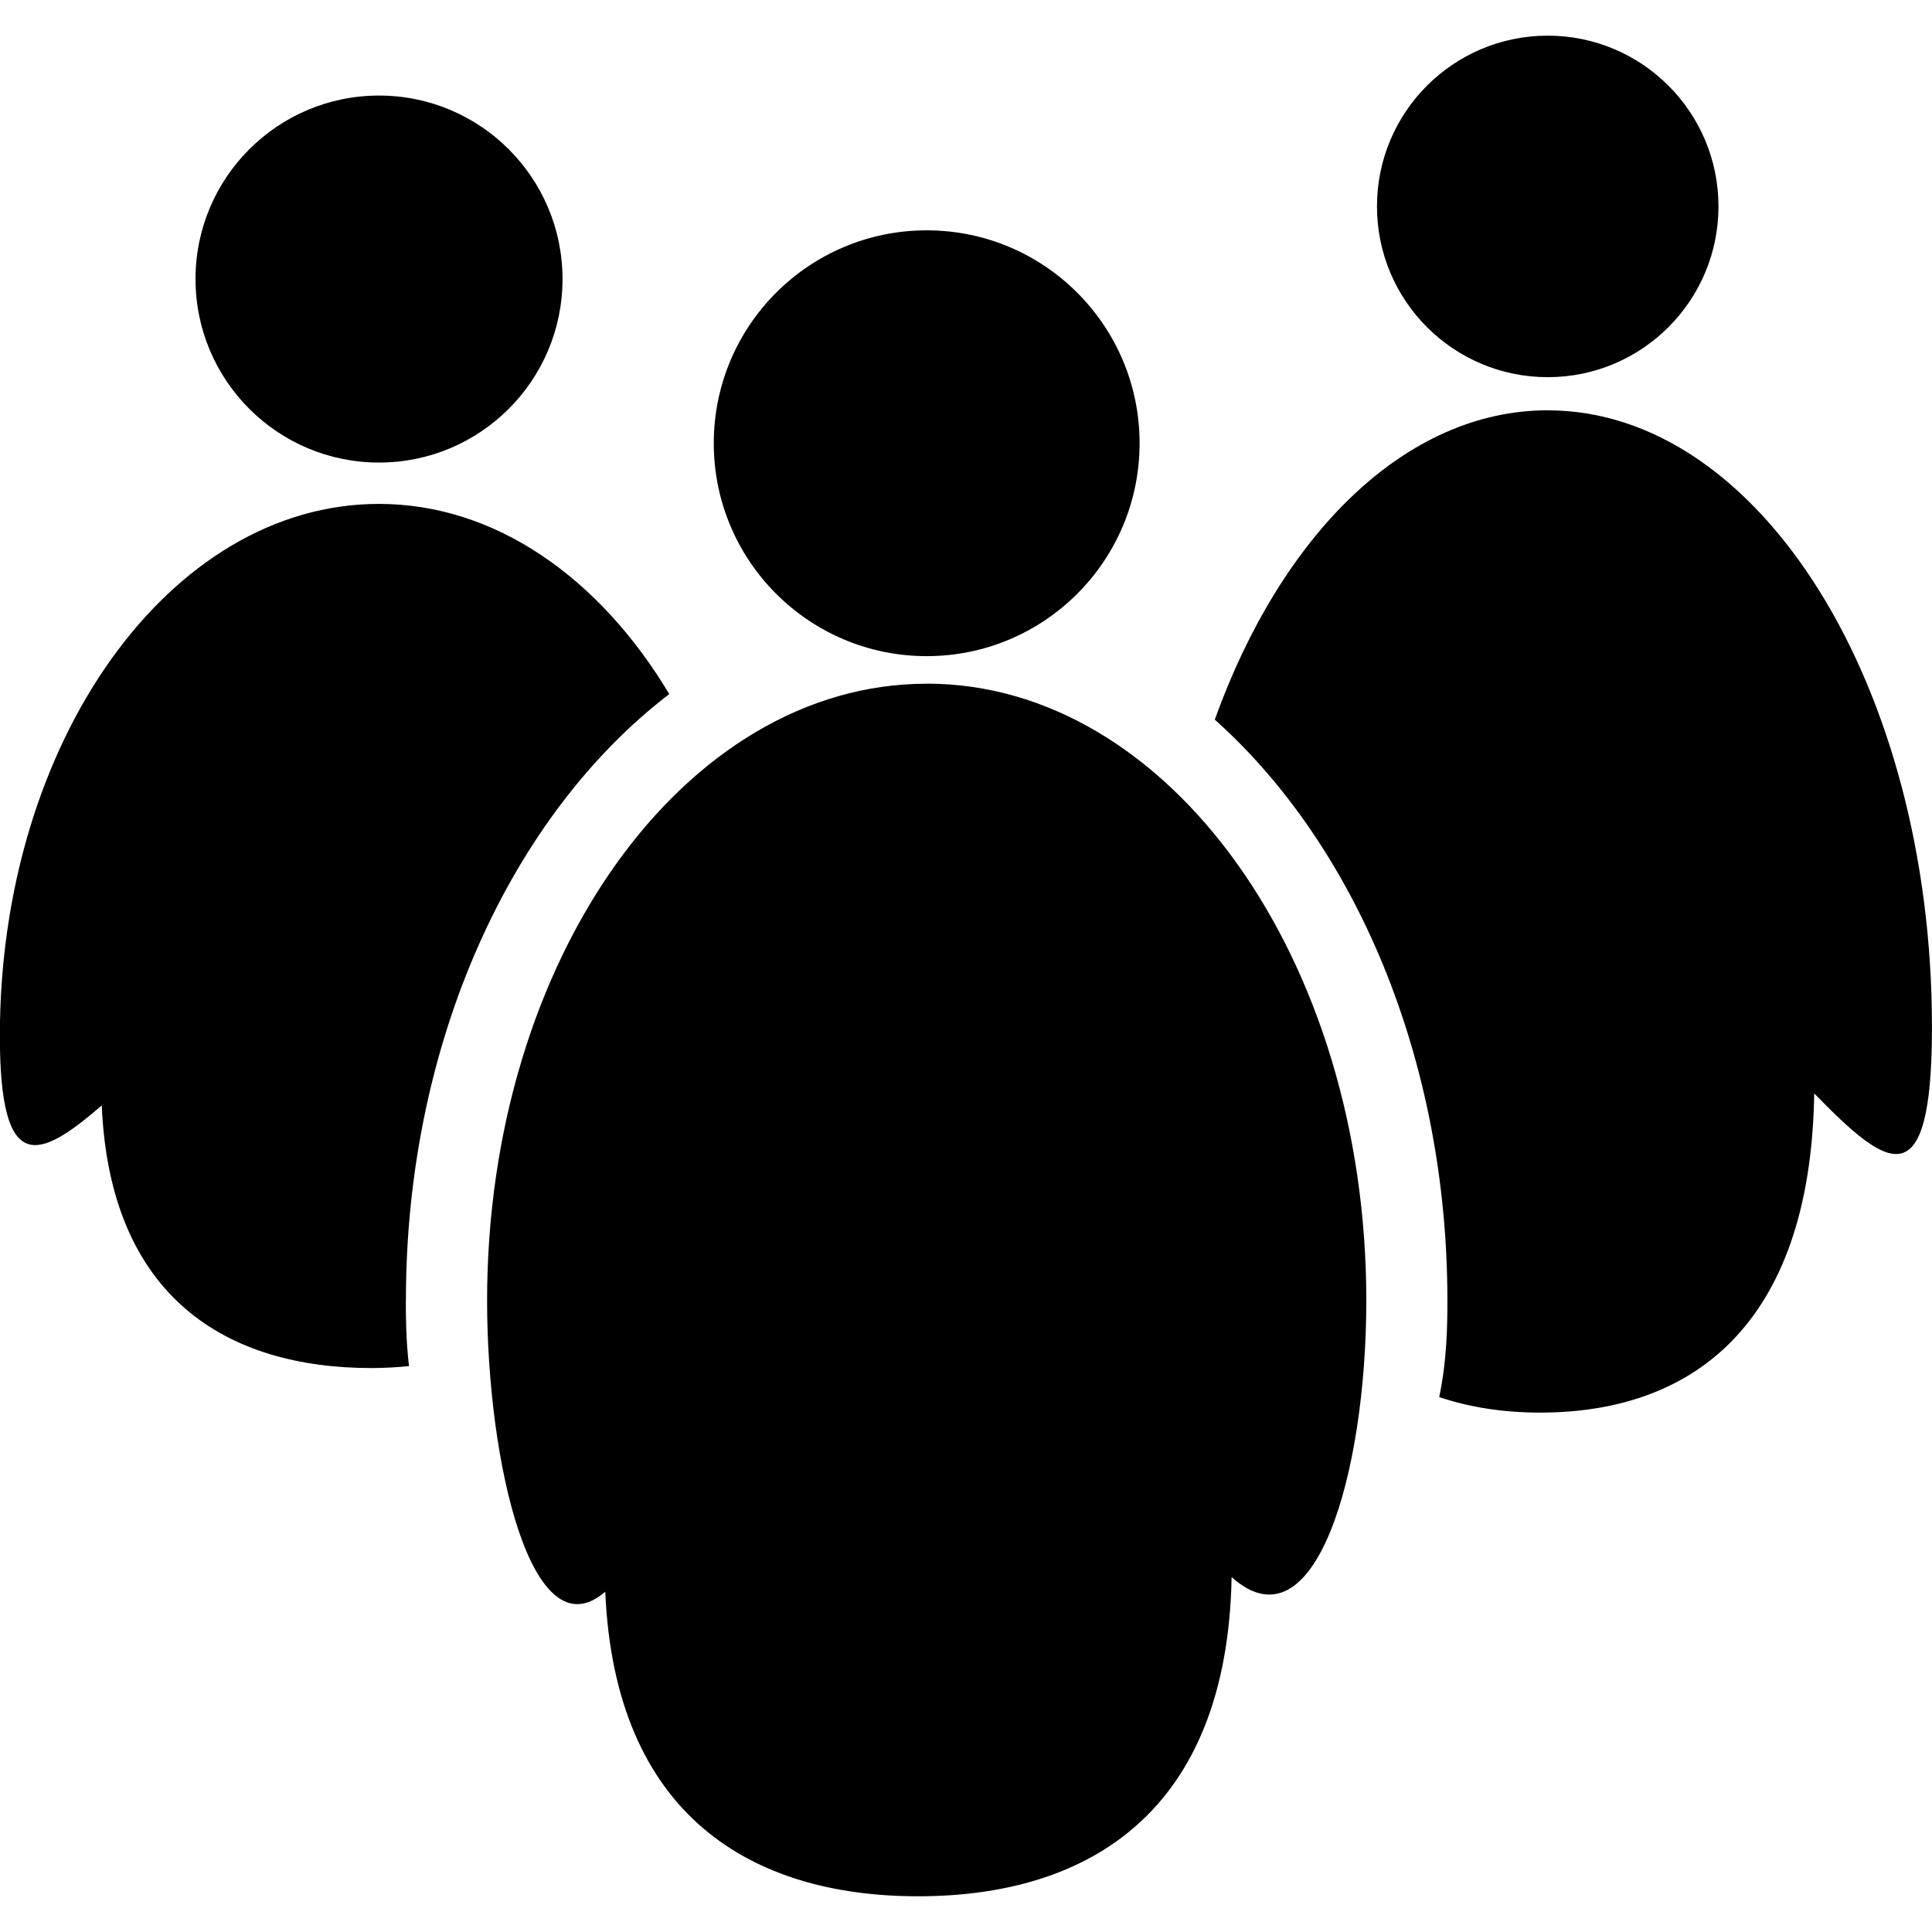
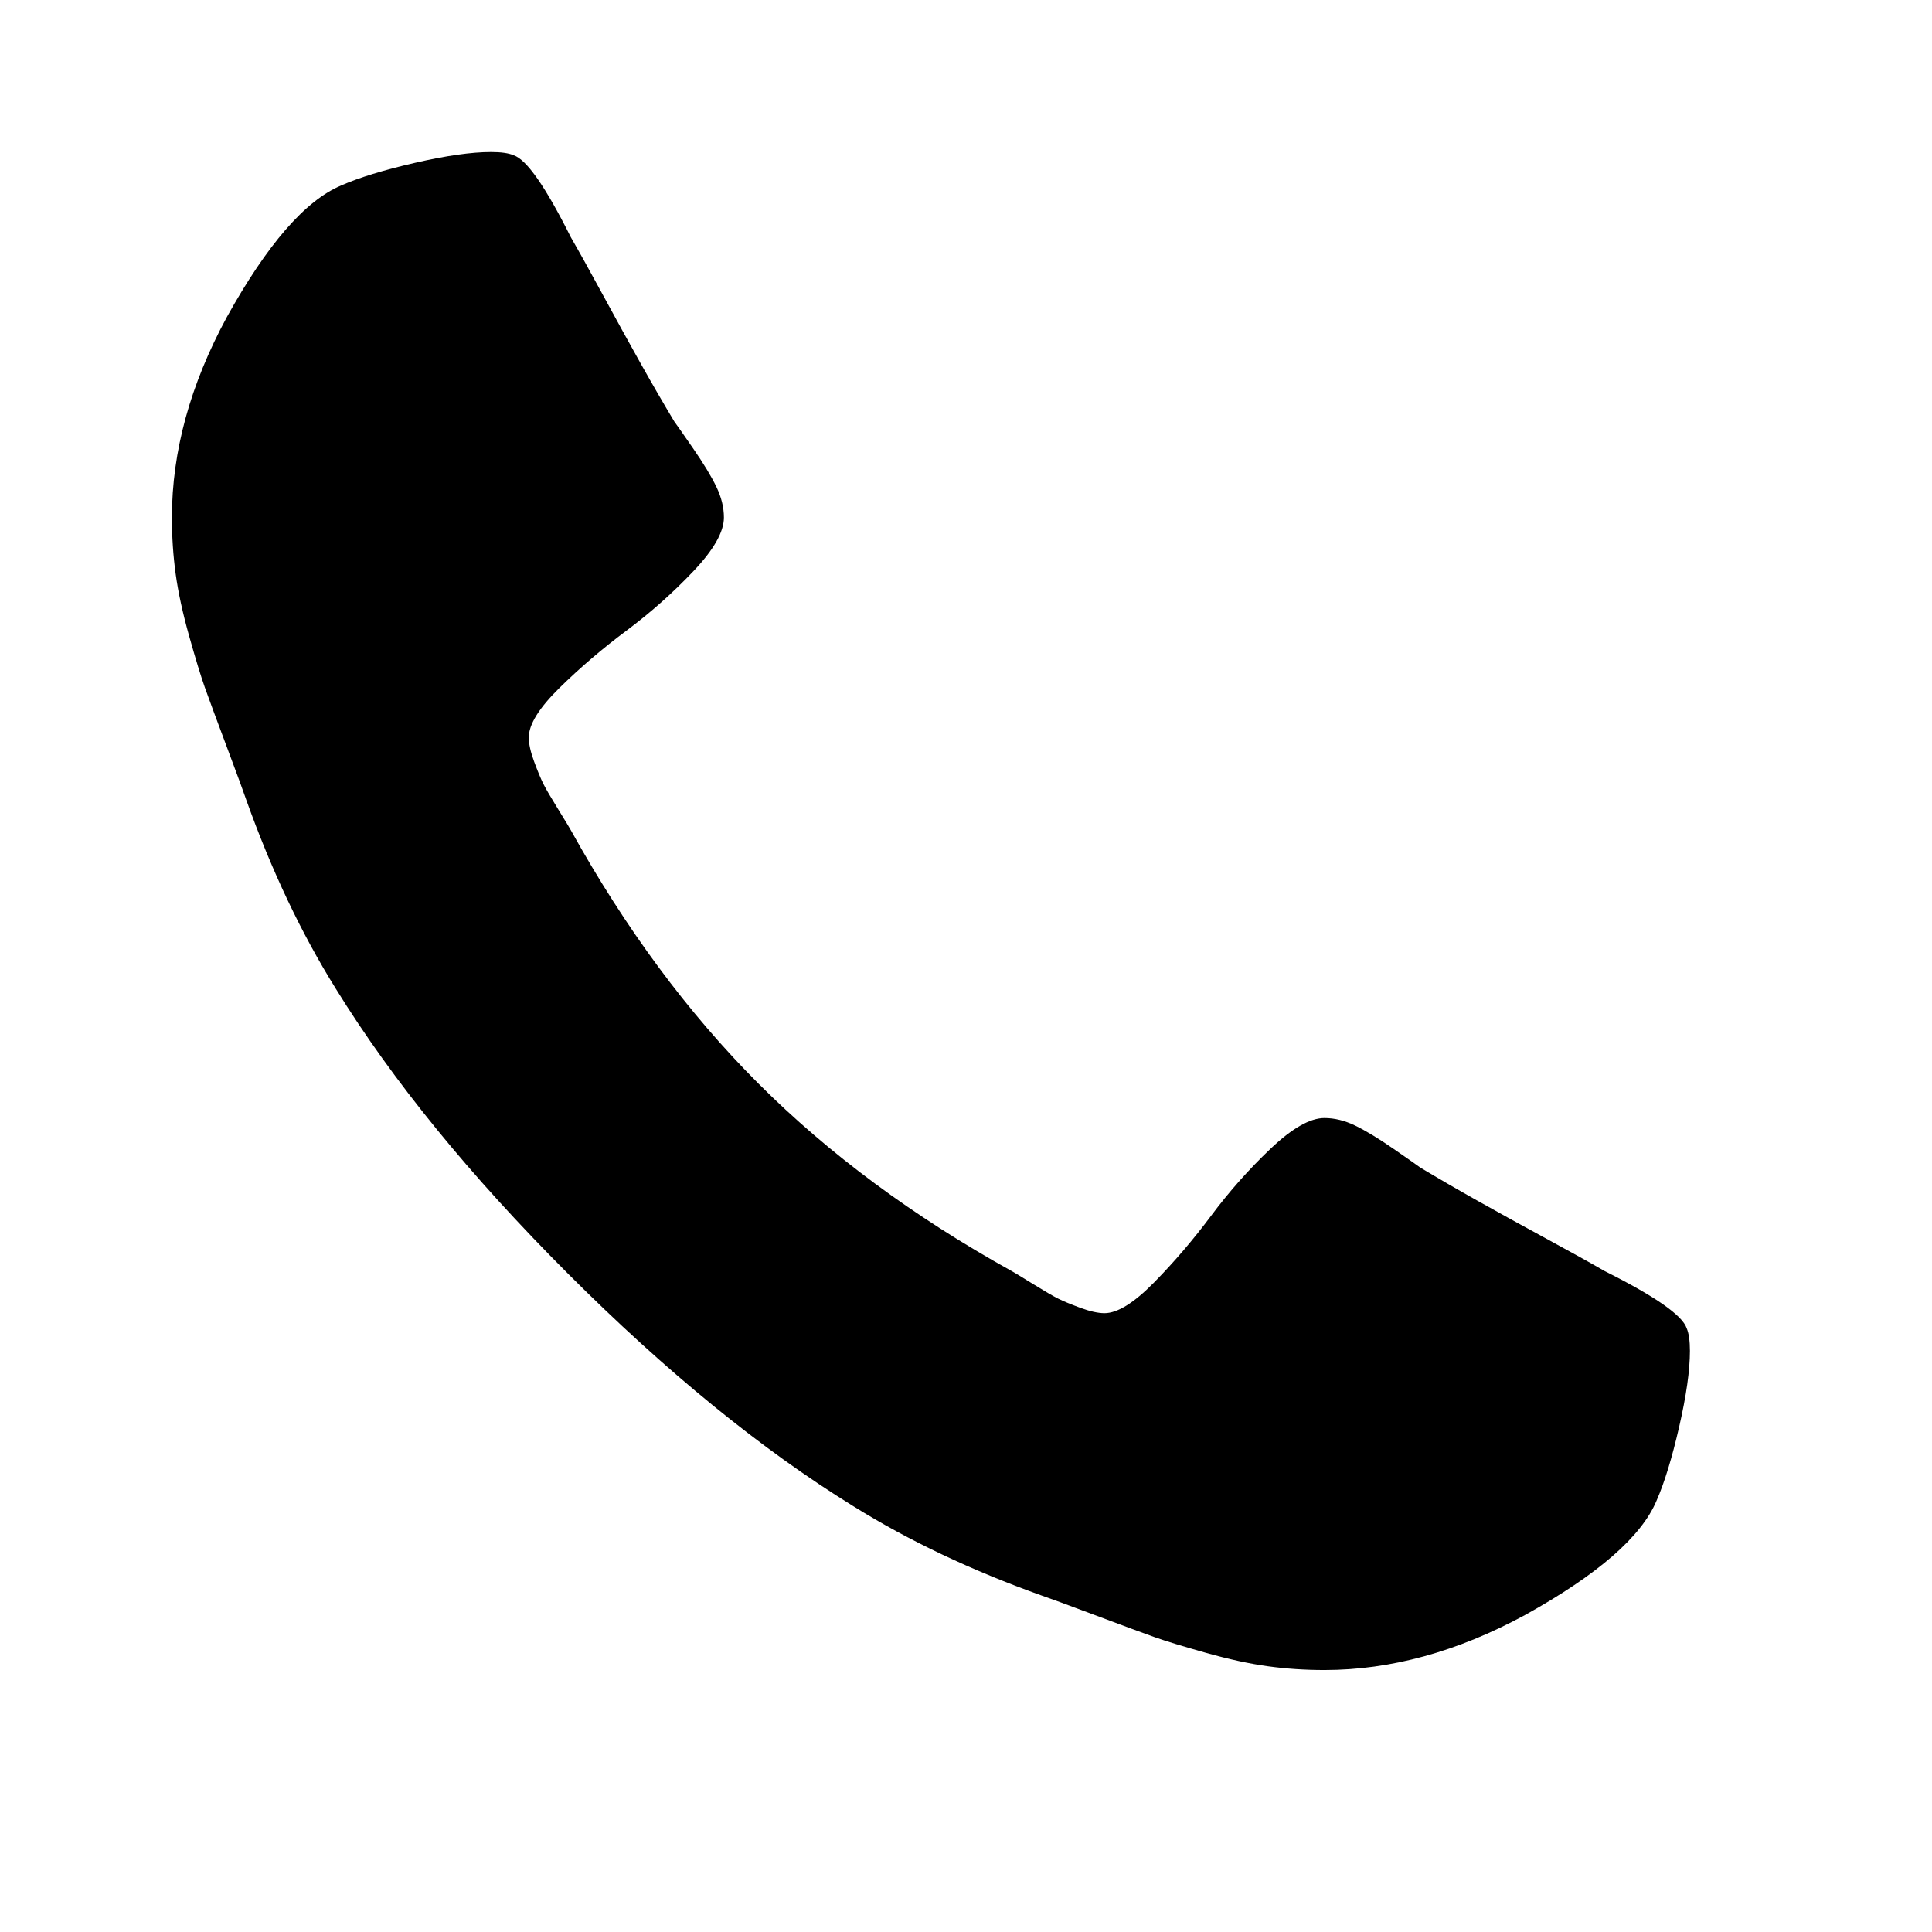
- <svg xmlns="http://www.w3.org/2000/svg" width="100px" height="100px" viewBox="0 0 100 100">
-   <circle cx="19.618" cy="14.444" r="9.498" fill="currentColor" />
-   <path d="m47.965 35.389c-12.567 0-22.753 14.294-22.753 31.927 0 8.415 2.324 18.357 6.116 15.07.499 11.574 7.548 15.765 16.196 15.765 8.833 0 16-4.367 16.224-16.521 4.295 3.853 6.972-5.287 6.972-14.317 0-17.634-10.189-31.928-22.755-31.928" fill="currentColor" />
-   <circle cx="47.965" cy="22.942" r="11.02" fill="currentColor" />
-   <path d="m21.01 67.31c0-13.427 5.498-25.16 13.631-31.385-3.6-6.01-8.992-9.843-15.03-9.843-10.835 0-19.618 12.325-19.618 27.527 0 7.256 2 6.438 5.273 3.608.431 9.979 6.508 13.593 13.964 13.593.66 0 1.303-.04 1.939-.099-.159-1.37-.163-2.621-.163-3.401" fill="currentColor" />
-   <path d="m80.11 21.237c-7.37 0-13.798 6.443-17.233 16.01 7.251 6.481 12.04 17.54 12.04 30.07 0 1.074-.007 3.037-.424 4.994 1.62.549 3.383.805 5.234.805 7.719 0 13.986-4.367 14.177-16.521 3.754 3.852 6.094 5.601 6.094-3.428 0-17.634-8.903-31.928-19.886-31.928" fill="currentColor" />
-   <circle cx="80.11" cy="10.684" r="8.838" fill="currentColor" />
+ <svg xmlns="http://www.w3.org/2000/svg" viewBox="0 -256 1792 1792" id="svg3013" version="1.1" width="100%" height="100%">
+   <g transform="matrix(1,0,0,-1,159.4576,1293.017)" id="g3015">
+     <path d="m 1408,296 q 0,-27 -10,-70.5 Q 1388,182 1377,157 1356,107 1255,51 1161,0 1069,0 1042,0 1016.5,3.5 991,7 959,16 927,25 911.5,30.5 896,36 856,51 816,66 807,69 709,104 632,152 504,231 367.5,367.5 231,504 152,632 104,709 69,807 66,816 51,856 36,896 30.5,911.5 25,927 16,959 7,991 3.5,1016.5 0,1042 0,1069 q 0,92 51,186 56,101 106,122 25,11 68.5,21 43.5,10 70.5,10 14,0 21,-3 18,-6 53,-76 11,-19 30,-54 19,-35 35,-63.5 16,-28.5 31,-53.5 3,-4 17.5,-25 14.5,-21 21.5,-35.5 7,-14.5 7,-28.5 0,-20 -28.5,-50 -28.5,-30 -62,-55 -33.5,-25 -62,-53 -28.5,-28 -28.5,-46 0,-9 5,-22.5 5,-13.5 8.5,-20.5 3.5,-7 14,-24 10.5,-17 11.5,-19 76,-137 174,-235 98,-98 235,-174 2,-1 19,-11.5 17,-10.5 24,-14 7,-3.5 20.5,-8.5 13.5,-5 22.5,-5 18,0 46,28.5 28,28.5 53,62 25,33.5 55,62 30,28.5 50,28.5 14,0 28.5,-7 14.5,-7 35.5,-21.5 21,-14.5 25,-17.5 25,-15 53.5,-31 28.5,-16 63.5,-35 35,-19 54,-30 70,-35 76,-53 3,-7 3,-21 z" id="path3017" style="fill:currentColor" />
+   </g>
</svg>
